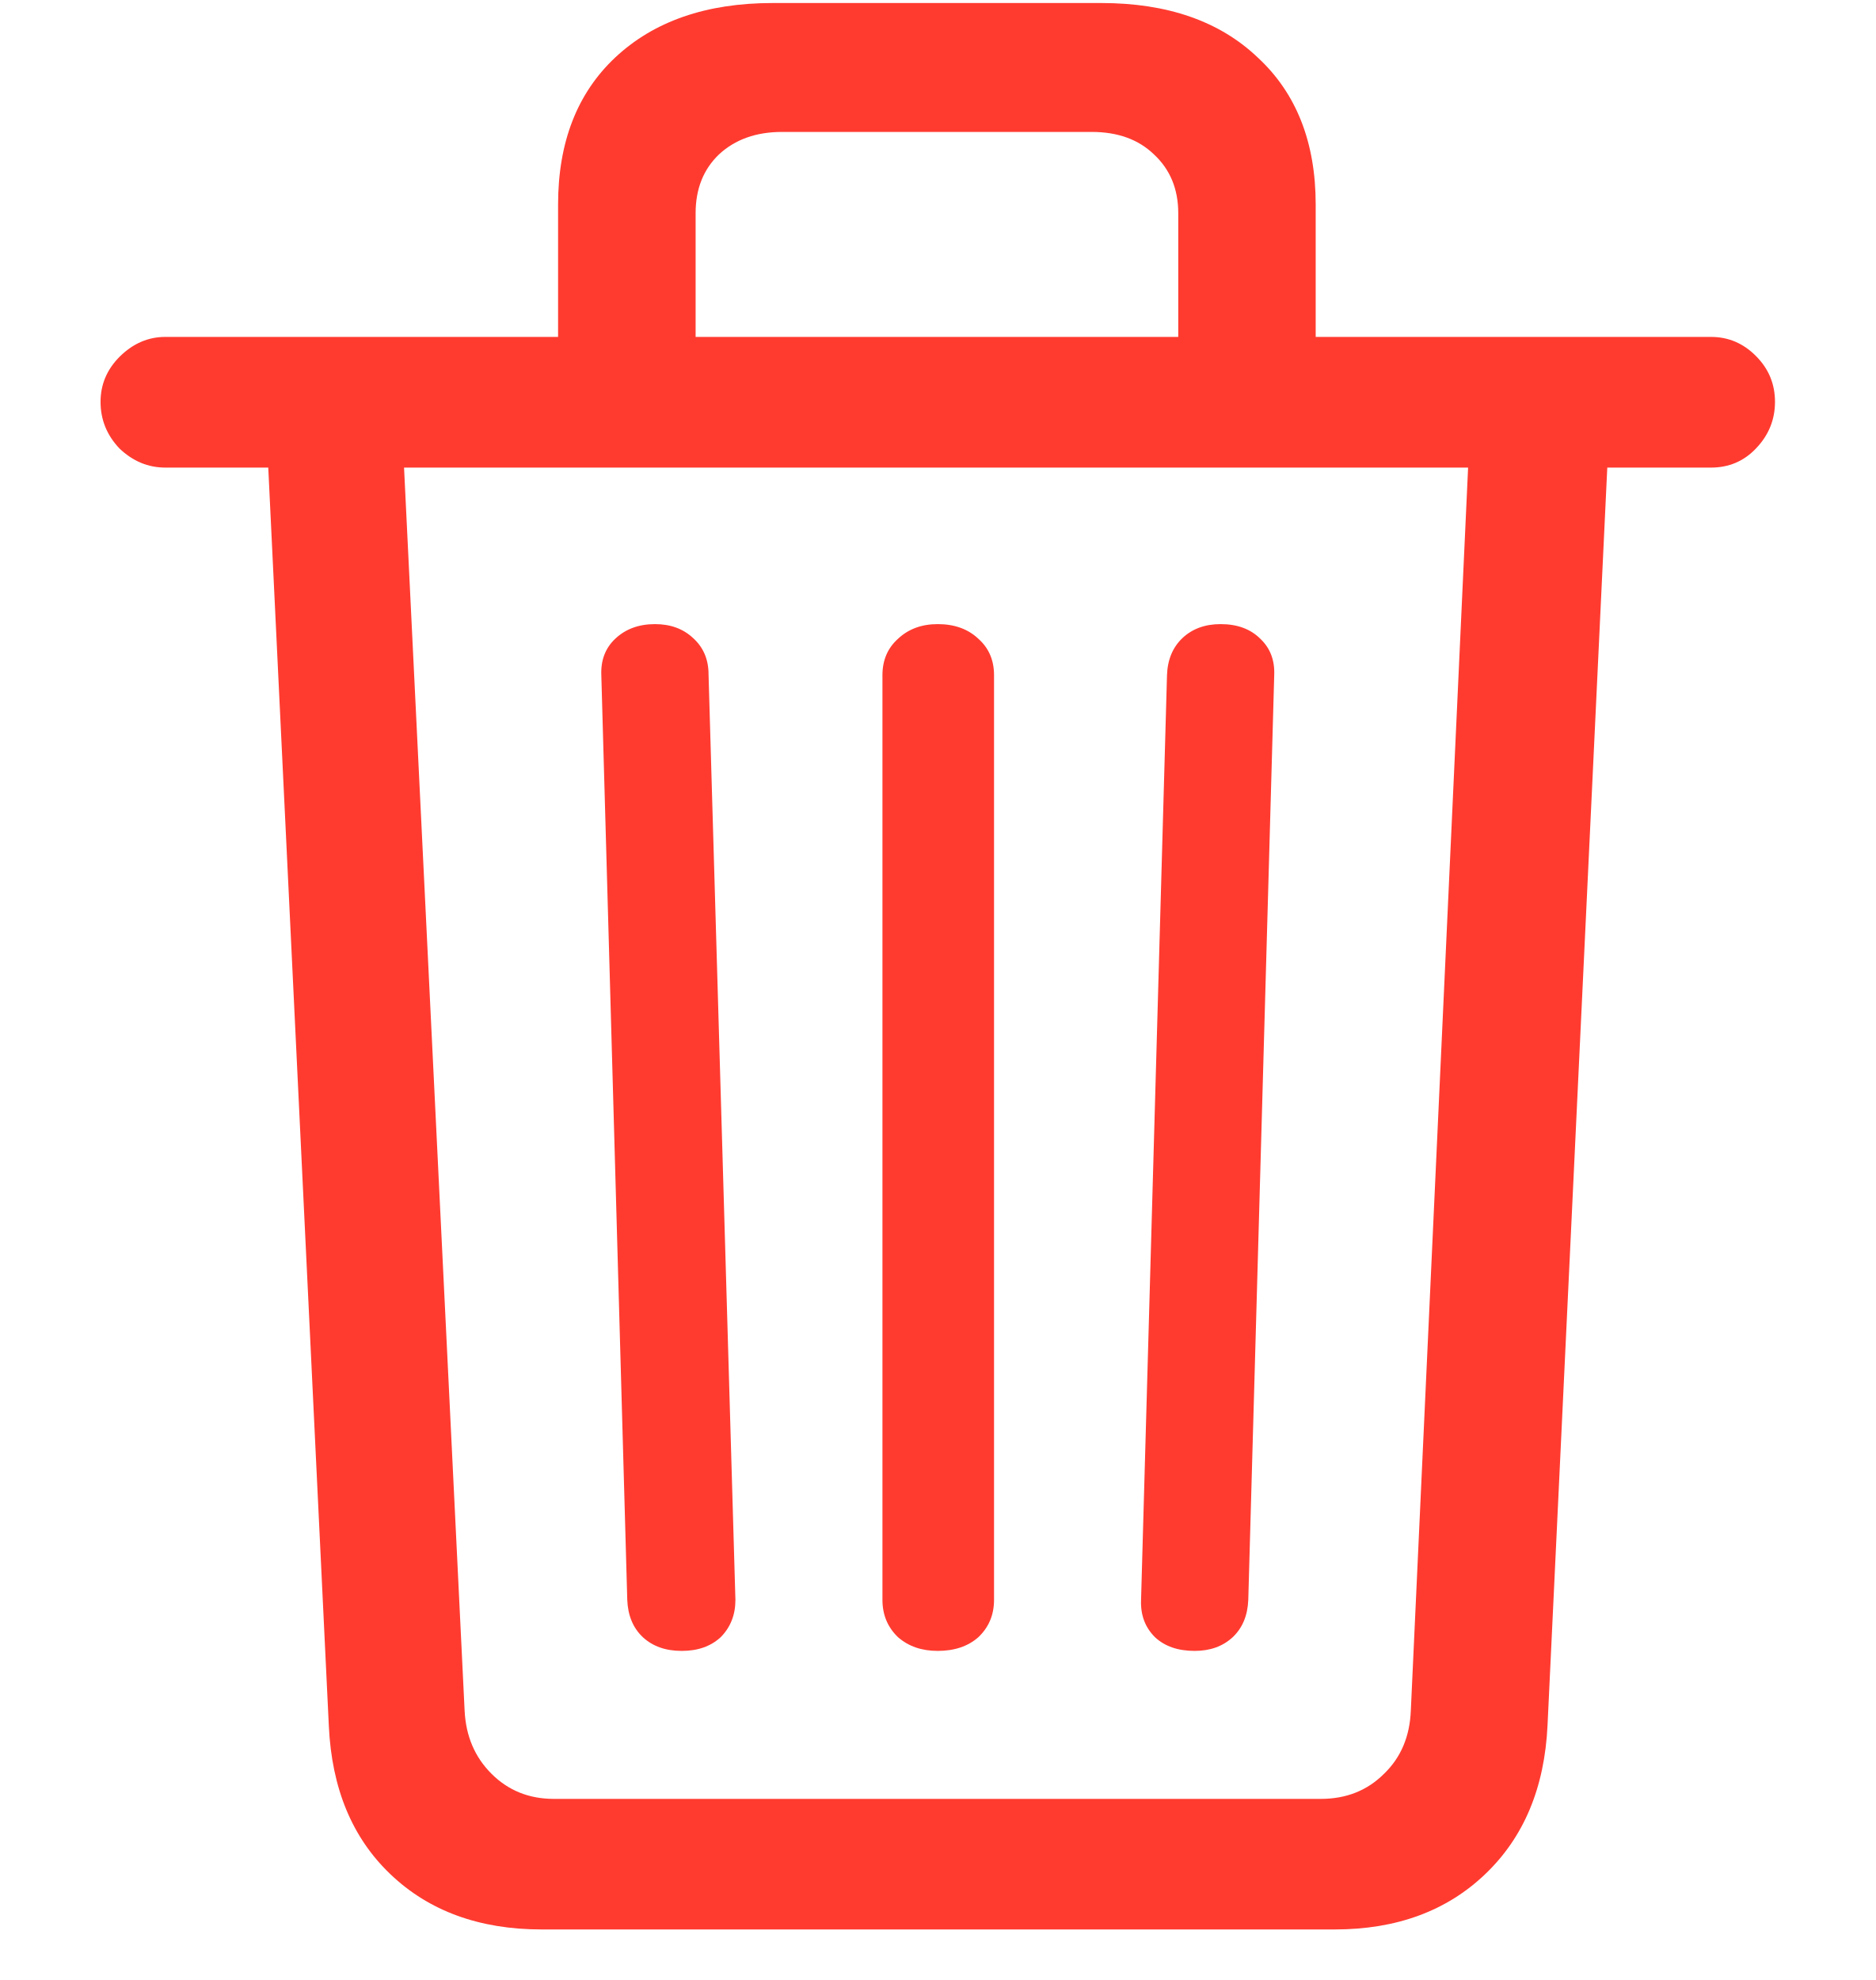
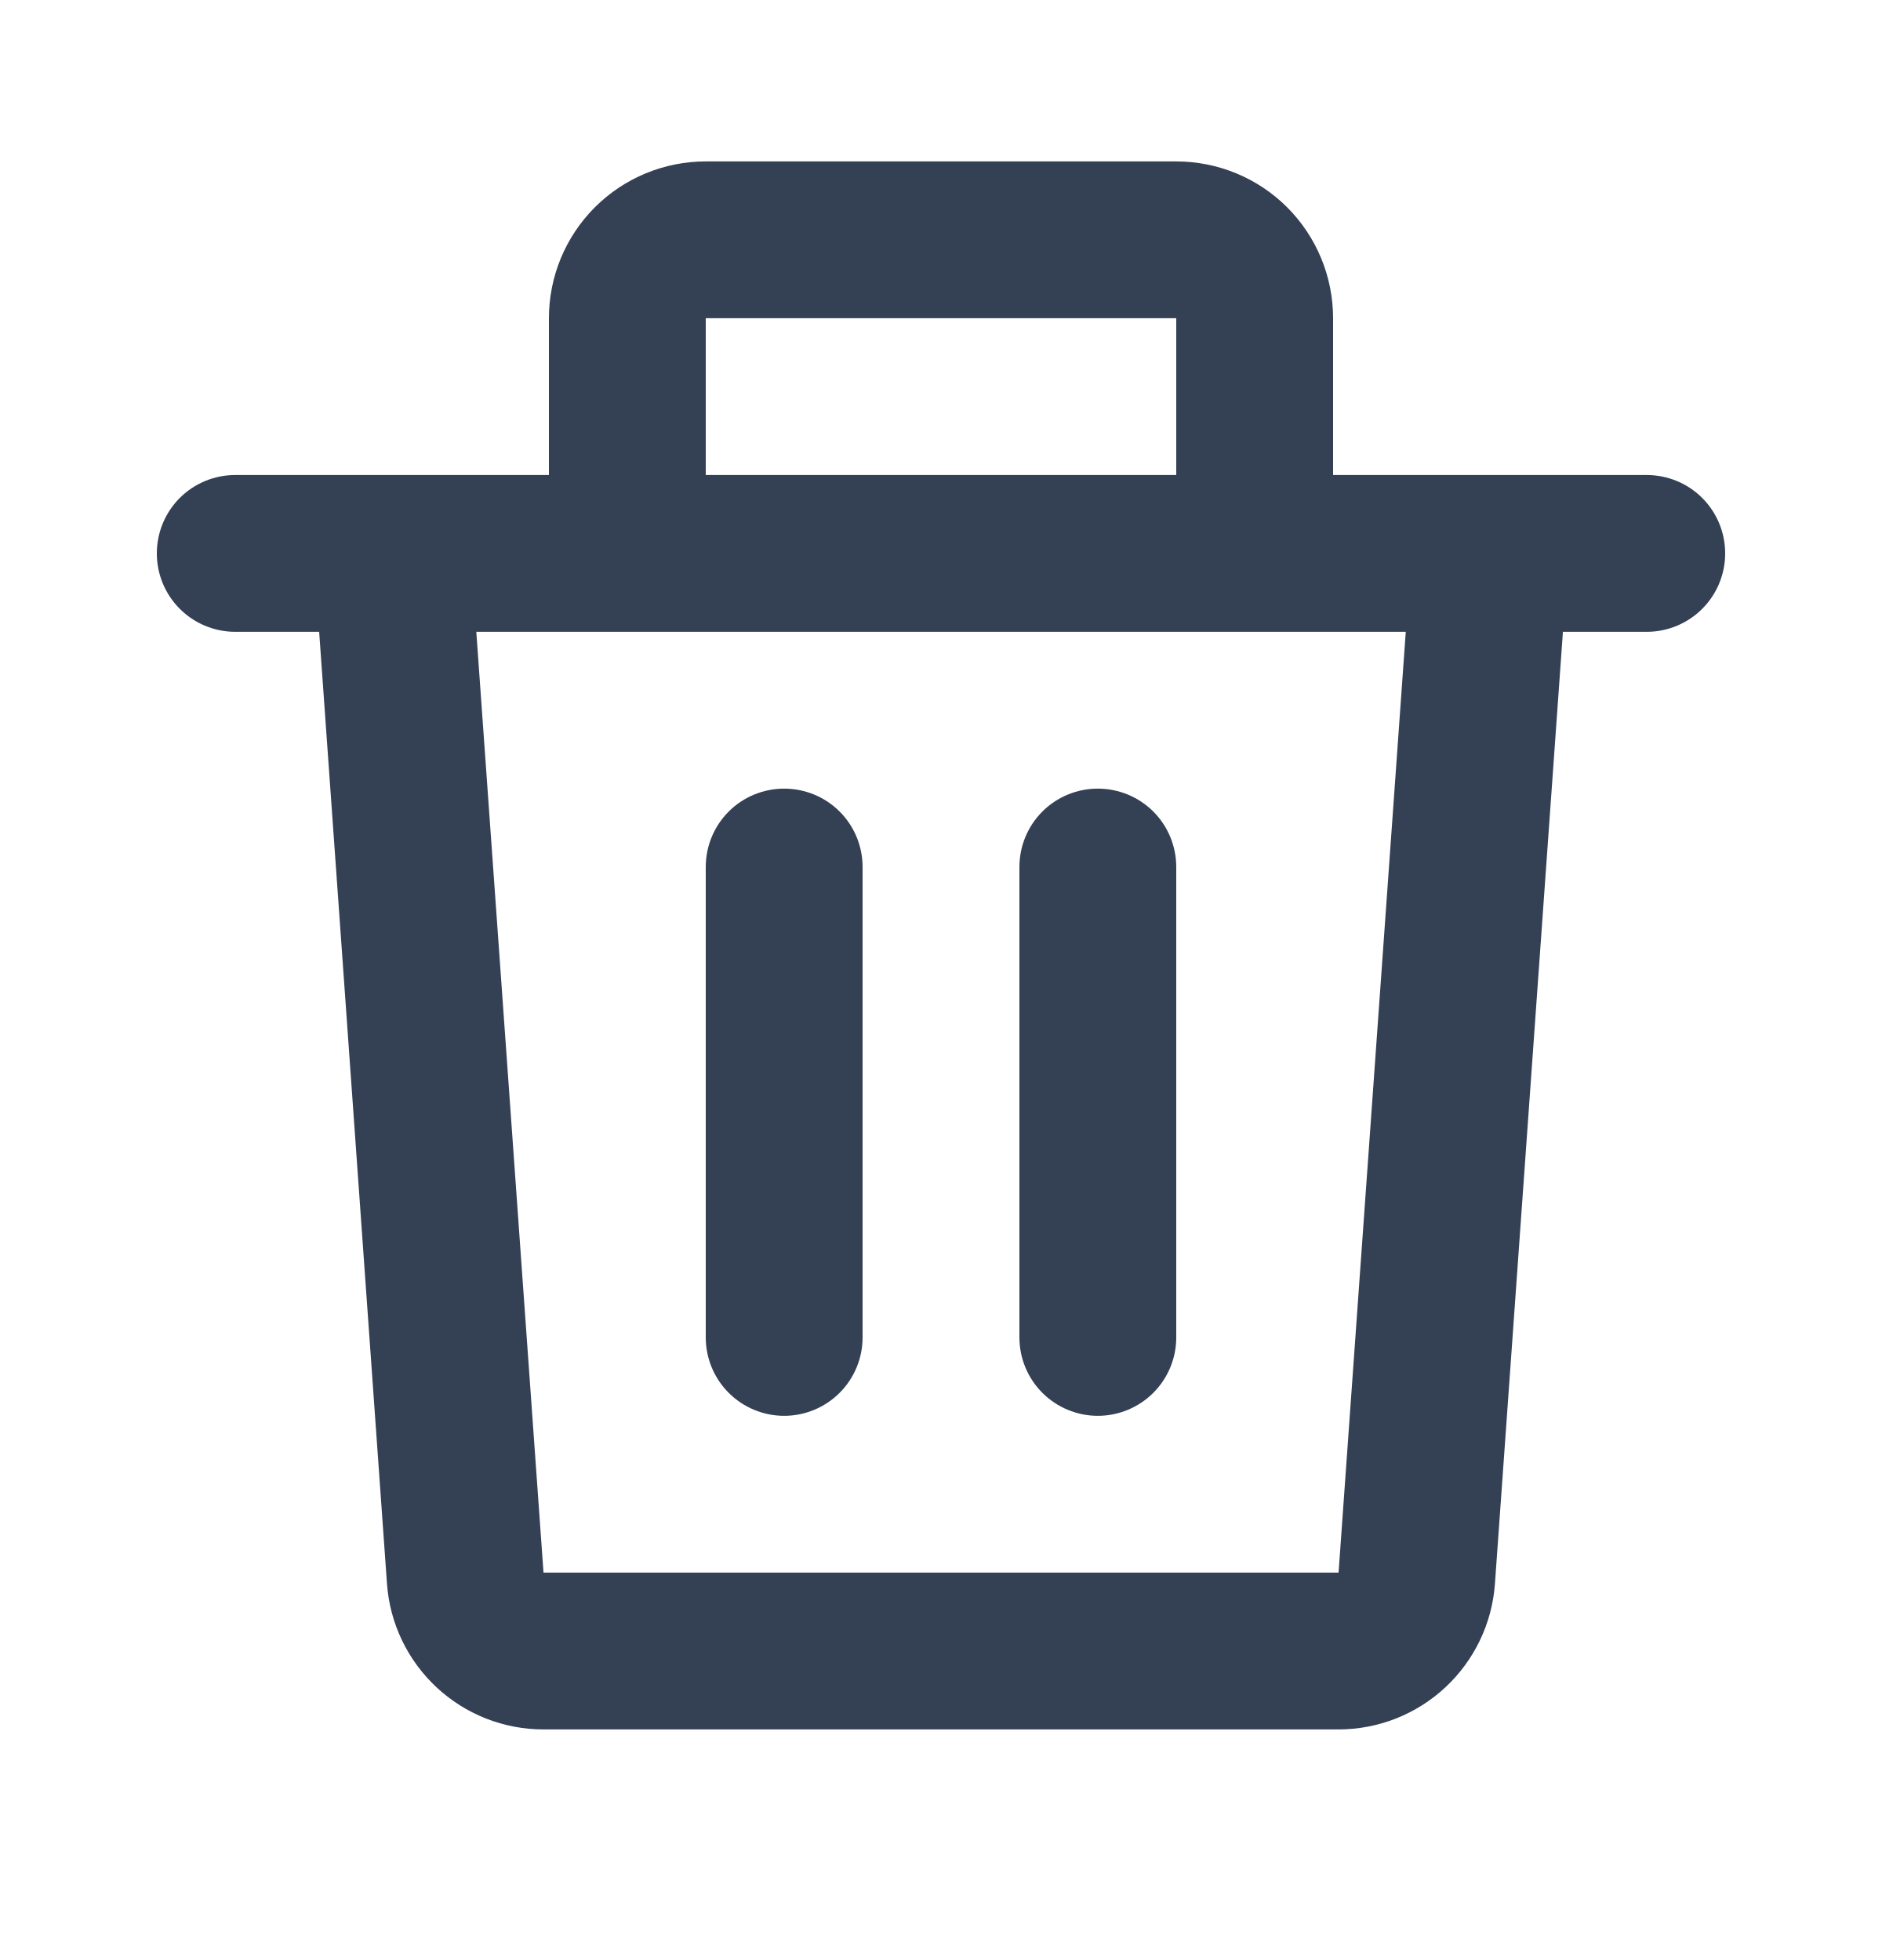
- <svg xmlns="http://www.w3.org/2000/svg" width="18" height="19" viewBox="0 0 18 19" fill="none">
-   <path d="M6.543 15.842C6.388 15.842 6.264 15.798 6.169 15.71C6.075 15.621 6.026 15.502 6.02 15.352L5.771 6.479C5.765 6.335 5.81 6.219 5.904 6.13C6.003 6.036 6.131 5.989 6.286 5.989C6.435 5.989 6.557 6.034 6.651 6.122C6.75 6.211 6.8 6.327 6.8 6.471L7.058 15.352C7.058 15.496 7.011 15.615 6.917 15.71C6.822 15.798 6.698 15.842 6.543 15.842ZM9 15.842C8.845 15.842 8.718 15.798 8.618 15.71C8.519 15.615 8.469 15.496 8.469 15.352V6.479C8.469 6.335 8.519 6.219 8.618 6.13C8.718 6.036 8.845 5.989 9 5.989C9.16 5.989 9.291 6.036 9.39 6.13C9.49 6.219 9.54 6.335 9.54 6.479V15.352C9.54 15.496 9.49 15.615 9.39 15.71C9.291 15.798 9.16 15.842 9 15.842ZM11.465 15.842C11.305 15.842 11.178 15.798 11.084 15.71C10.989 15.615 10.945 15.496 10.951 15.352L11.2 6.479C11.205 6.33 11.255 6.211 11.349 6.122C11.443 6.034 11.565 5.989 11.714 5.989C11.875 5.989 12.002 6.036 12.096 6.13C12.19 6.219 12.235 6.335 12.229 6.479L11.98 15.352C11.974 15.502 11.925 15.621 11.831 15.71C11.736 15.798 11.615 15.842 11.465 15.842ZM5.356 3.823V1.963C5.356 1.366 5.539 0.895 5.904 0.552C6.275 0.204 6.778 0.029 7.415 0.029H10.569C11.205 0.029 11.706 0.204 12.071 0.552C12.442 0.895 12.627 1.366 12.627 1.963V3.823H11.308V2.046C11.308 1.814 11.23 1.626 11.075 1.482C10.926 1.338 10.727 1.266 10.477 1.266H7.506C7.257 1.266 7.055 1.338 6.9 1.482C6.75 1.626 6.676 1.814 6.676 2.046V3.823H5.356ZM1.587 4.487C1.421 4.487 1.275 4.426 1.147 4.304C1.026 4.177 0.965 4.028 0.965 3.856C0.965 3.69 1.026 3.546 1.147 3.424C1.275 3.297 1.421 3.233 1.587 3.233H16.421C16.587 3.233 16.731 3.294 16.852 3.416C16.974 3.538 17.035 3.684 17.035 3.856C17.035 4.028 16.974 4.177 16.852 4.304C16.736 4.426 16.592 4.487 16.421 4.487H1.587ZM5.198 18.515C4.601 18.515 4.116 18.338 3.746 17.984C3.38 17.635 3.184 17.162 3.156 16.564L2.567 4.329H3.87L4.459 16.415C4.471 16.659 4.556 16.86 4.717 17.021C4.877 17.181 5.077 17.262 5.314 17.262H12.677C12.921 17.262 13.123 17.181 13.283 17.021C13.444 16.866 13.53 16.664 13.54 16.415L14.097 4.329H15.433L14.852 16.556C14.824 17.154 14.625 17.63 14.254 17.984C13.884 18.338 13.402 18.515 12.81 18.515H5.198Z" fill="#FF3B30" />
+ <svg xmlns="http://www.w3.org/2000/svg" width="24" height="25" viewBox="0 0 24 25" fill="none">
+   <path d="M7 4.059C7 3.528 7.211 3.019 7.586 2.644C7.961 2.269 8.47 2.059 9 2.059H15C15.53 2.059 16.039 2.269 16.414 2.644C16.789 3.019 17 3.528 17 4.059V6.059H21C21.265 6.059 21.52 6.164 21.707 6.351C21.895 6.539 22 6.793 22 7.059C22 7.324 21.895 7.578 21.707 7.766C21.52 7.953 21.265 8.059 21 8.059H19.931L19.064 20.201C19.028 20.705 18.802 21.177 18.432 21.522C18.062 21.867 17.575 22.059 17.069 22.059H6.93C6.424 22.059 5.937 21.867 5.567 21.522C5.197 21.177 4.971 20.705 4.935 20.201L4.07 8.059H3C2.735 8.059 2.48 7.953 2.293 7.766C2.105 7.578 2 7.324 2 7.059C2 6.793 2.105 6.539 2.293 6.351C2.48 6.164 2.735 6.059 3 6.059H7V4.059ZM9 6.059H15V4.059H9V6.059ZM6.074 8.059L6.931 20.059H17.07L17.927 8.059H6.074ZM10 10.059C10.265 10.059 10.52 10.164 10.707 10.351C10.895 10.539 11 10.793 11 11.059V17.059C11 17.324 10.895 17.578 10.707 17.766C10.52 17.953 10.265 18.059 10 18.059C9.735 18.059 9.48 17.953 9.293 17.766C9.105 17.578 9 17.324 9 17.059V11.059C9 10.793 9.105 10.539 9.293 10.351C9.48 10.164 9.735 10.059 10 10.059ZM14 10.059C14.265 10.059 14.52 10.164 14.707 10.351C14.895 10.539 15 10.793 15 11.059V17.059C15 17.324 14.895 17.578 14.707 17.766C14.52 17.953 14.265 18.059 14 18.059C13.735 18.059 13.48 17.953 13.293 17.766C13.105 17.578 13 17.324 13 17.059V11.059C13 10.793 13.105 10.539 13.293 10.351C13.48 10.164 13.735 10.059 14 10.059Z" fill="#344054" />
</svg>
